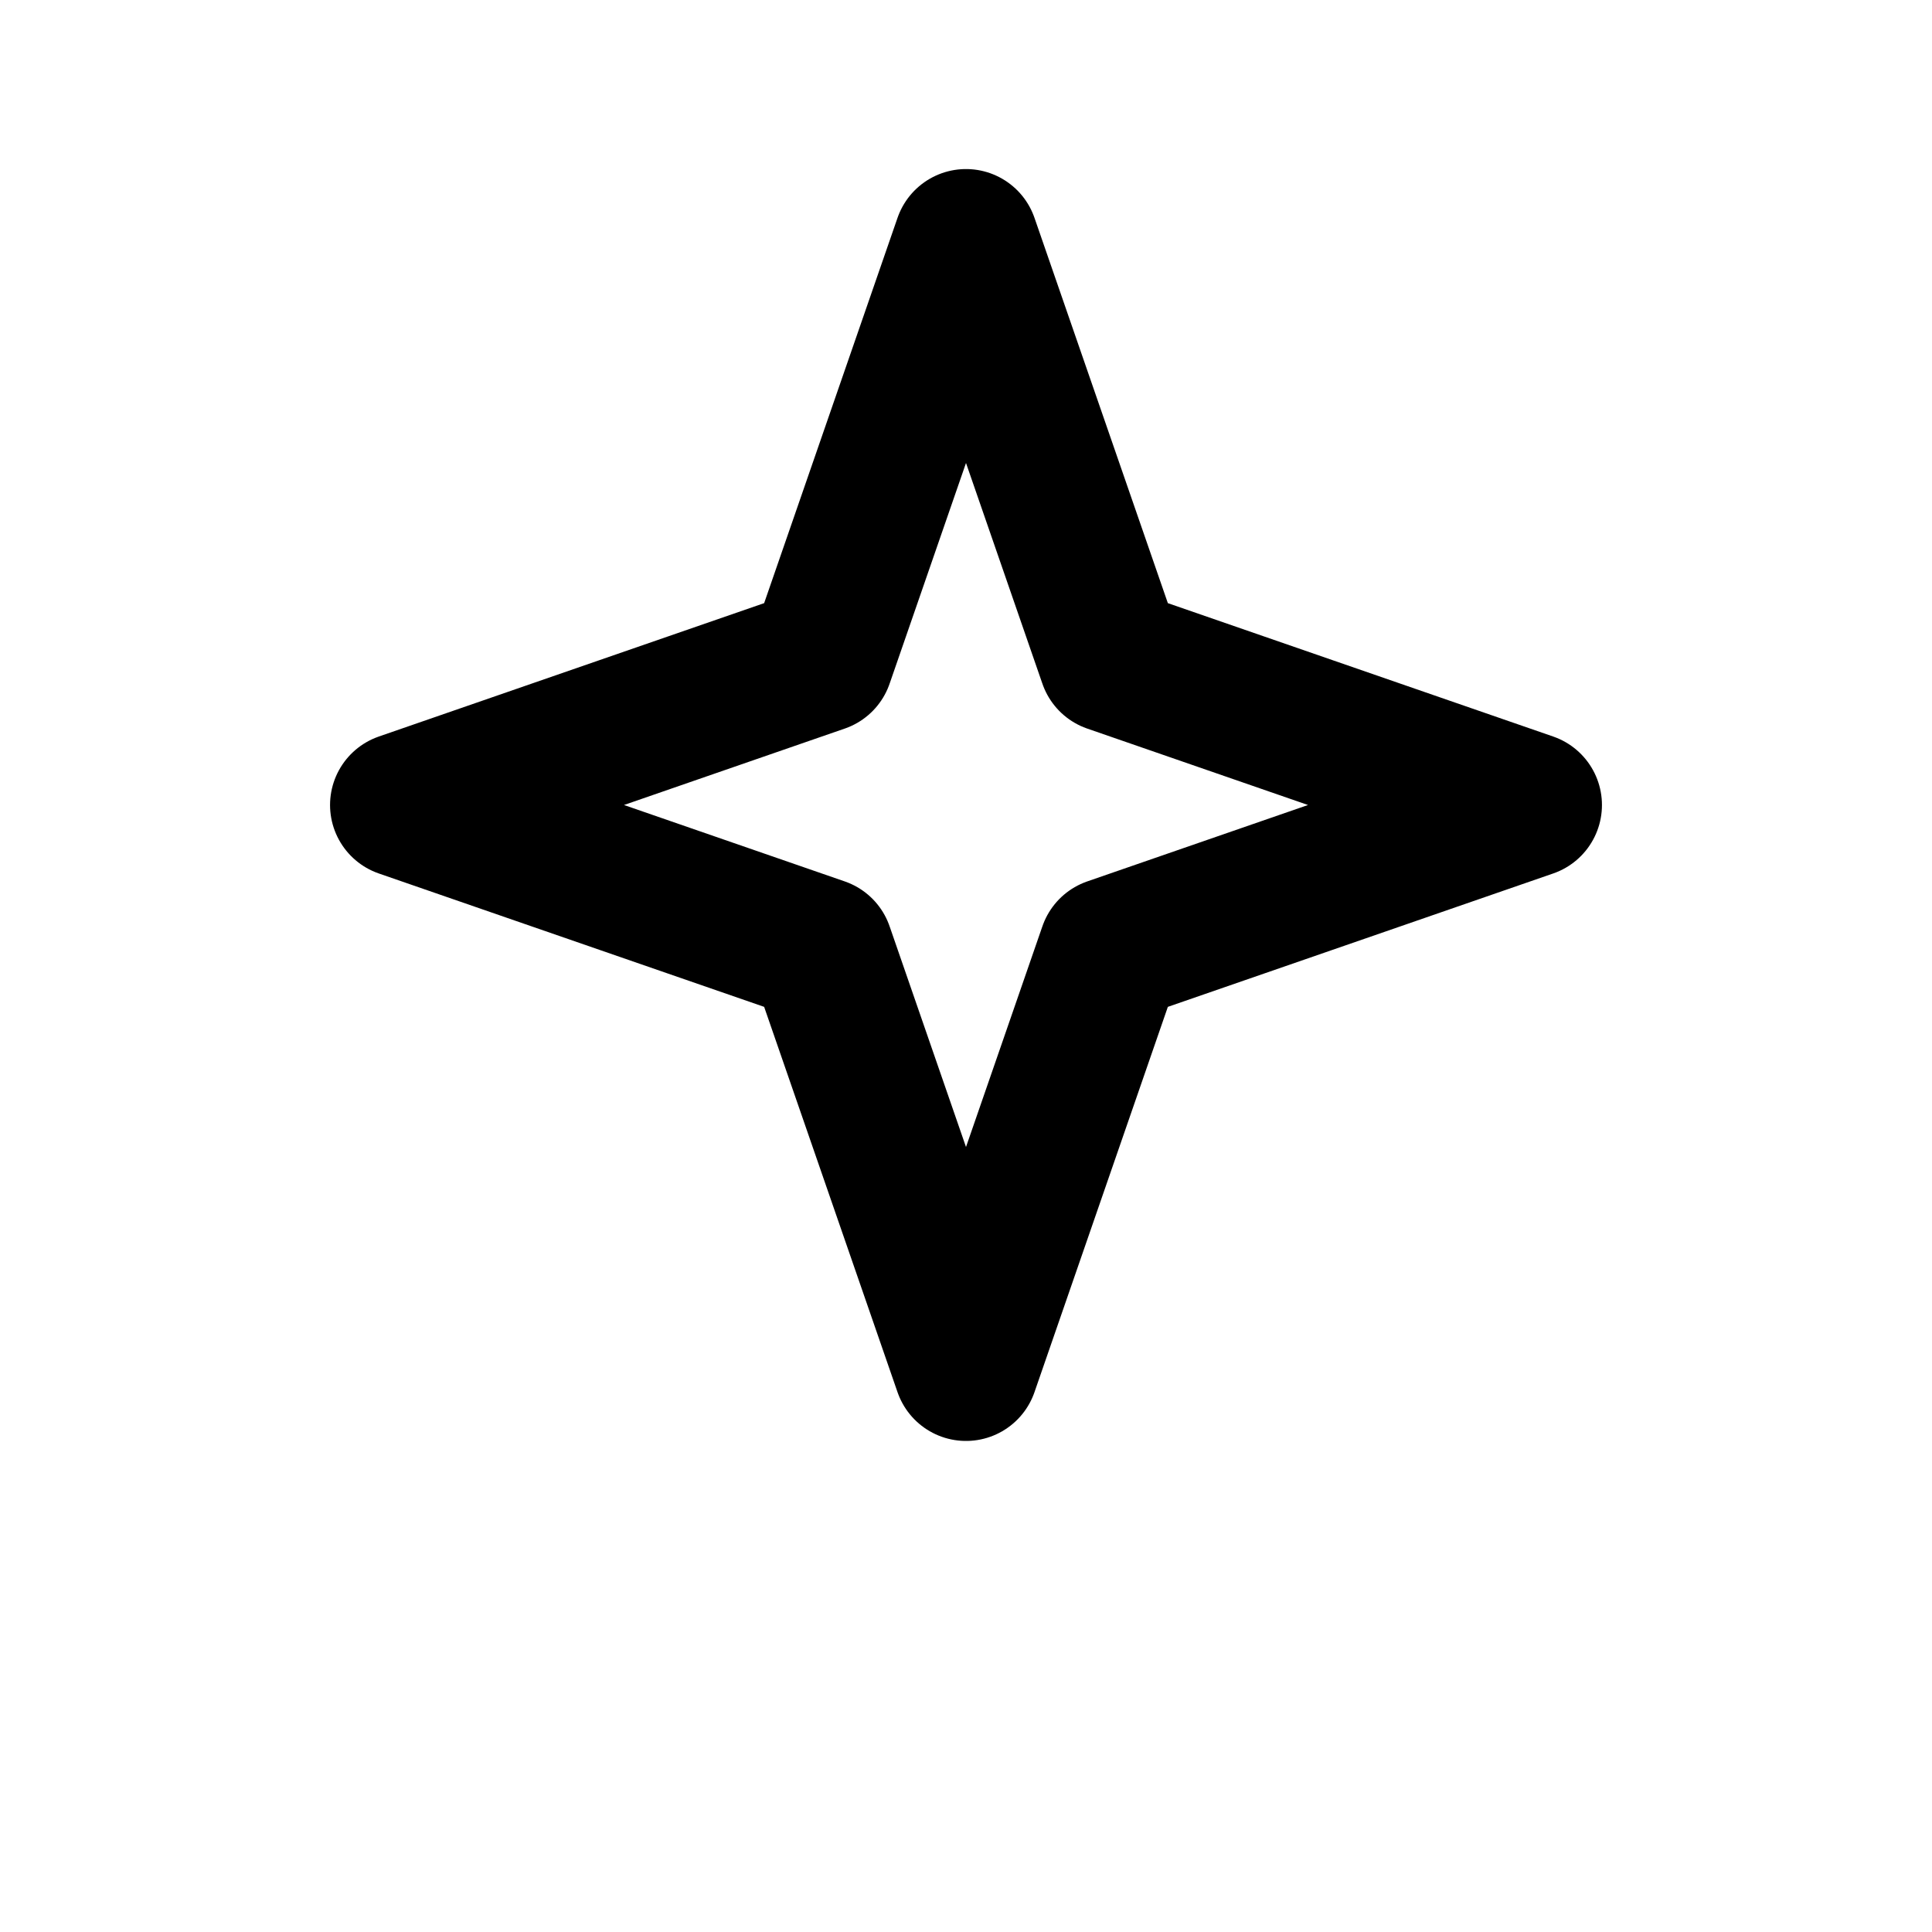
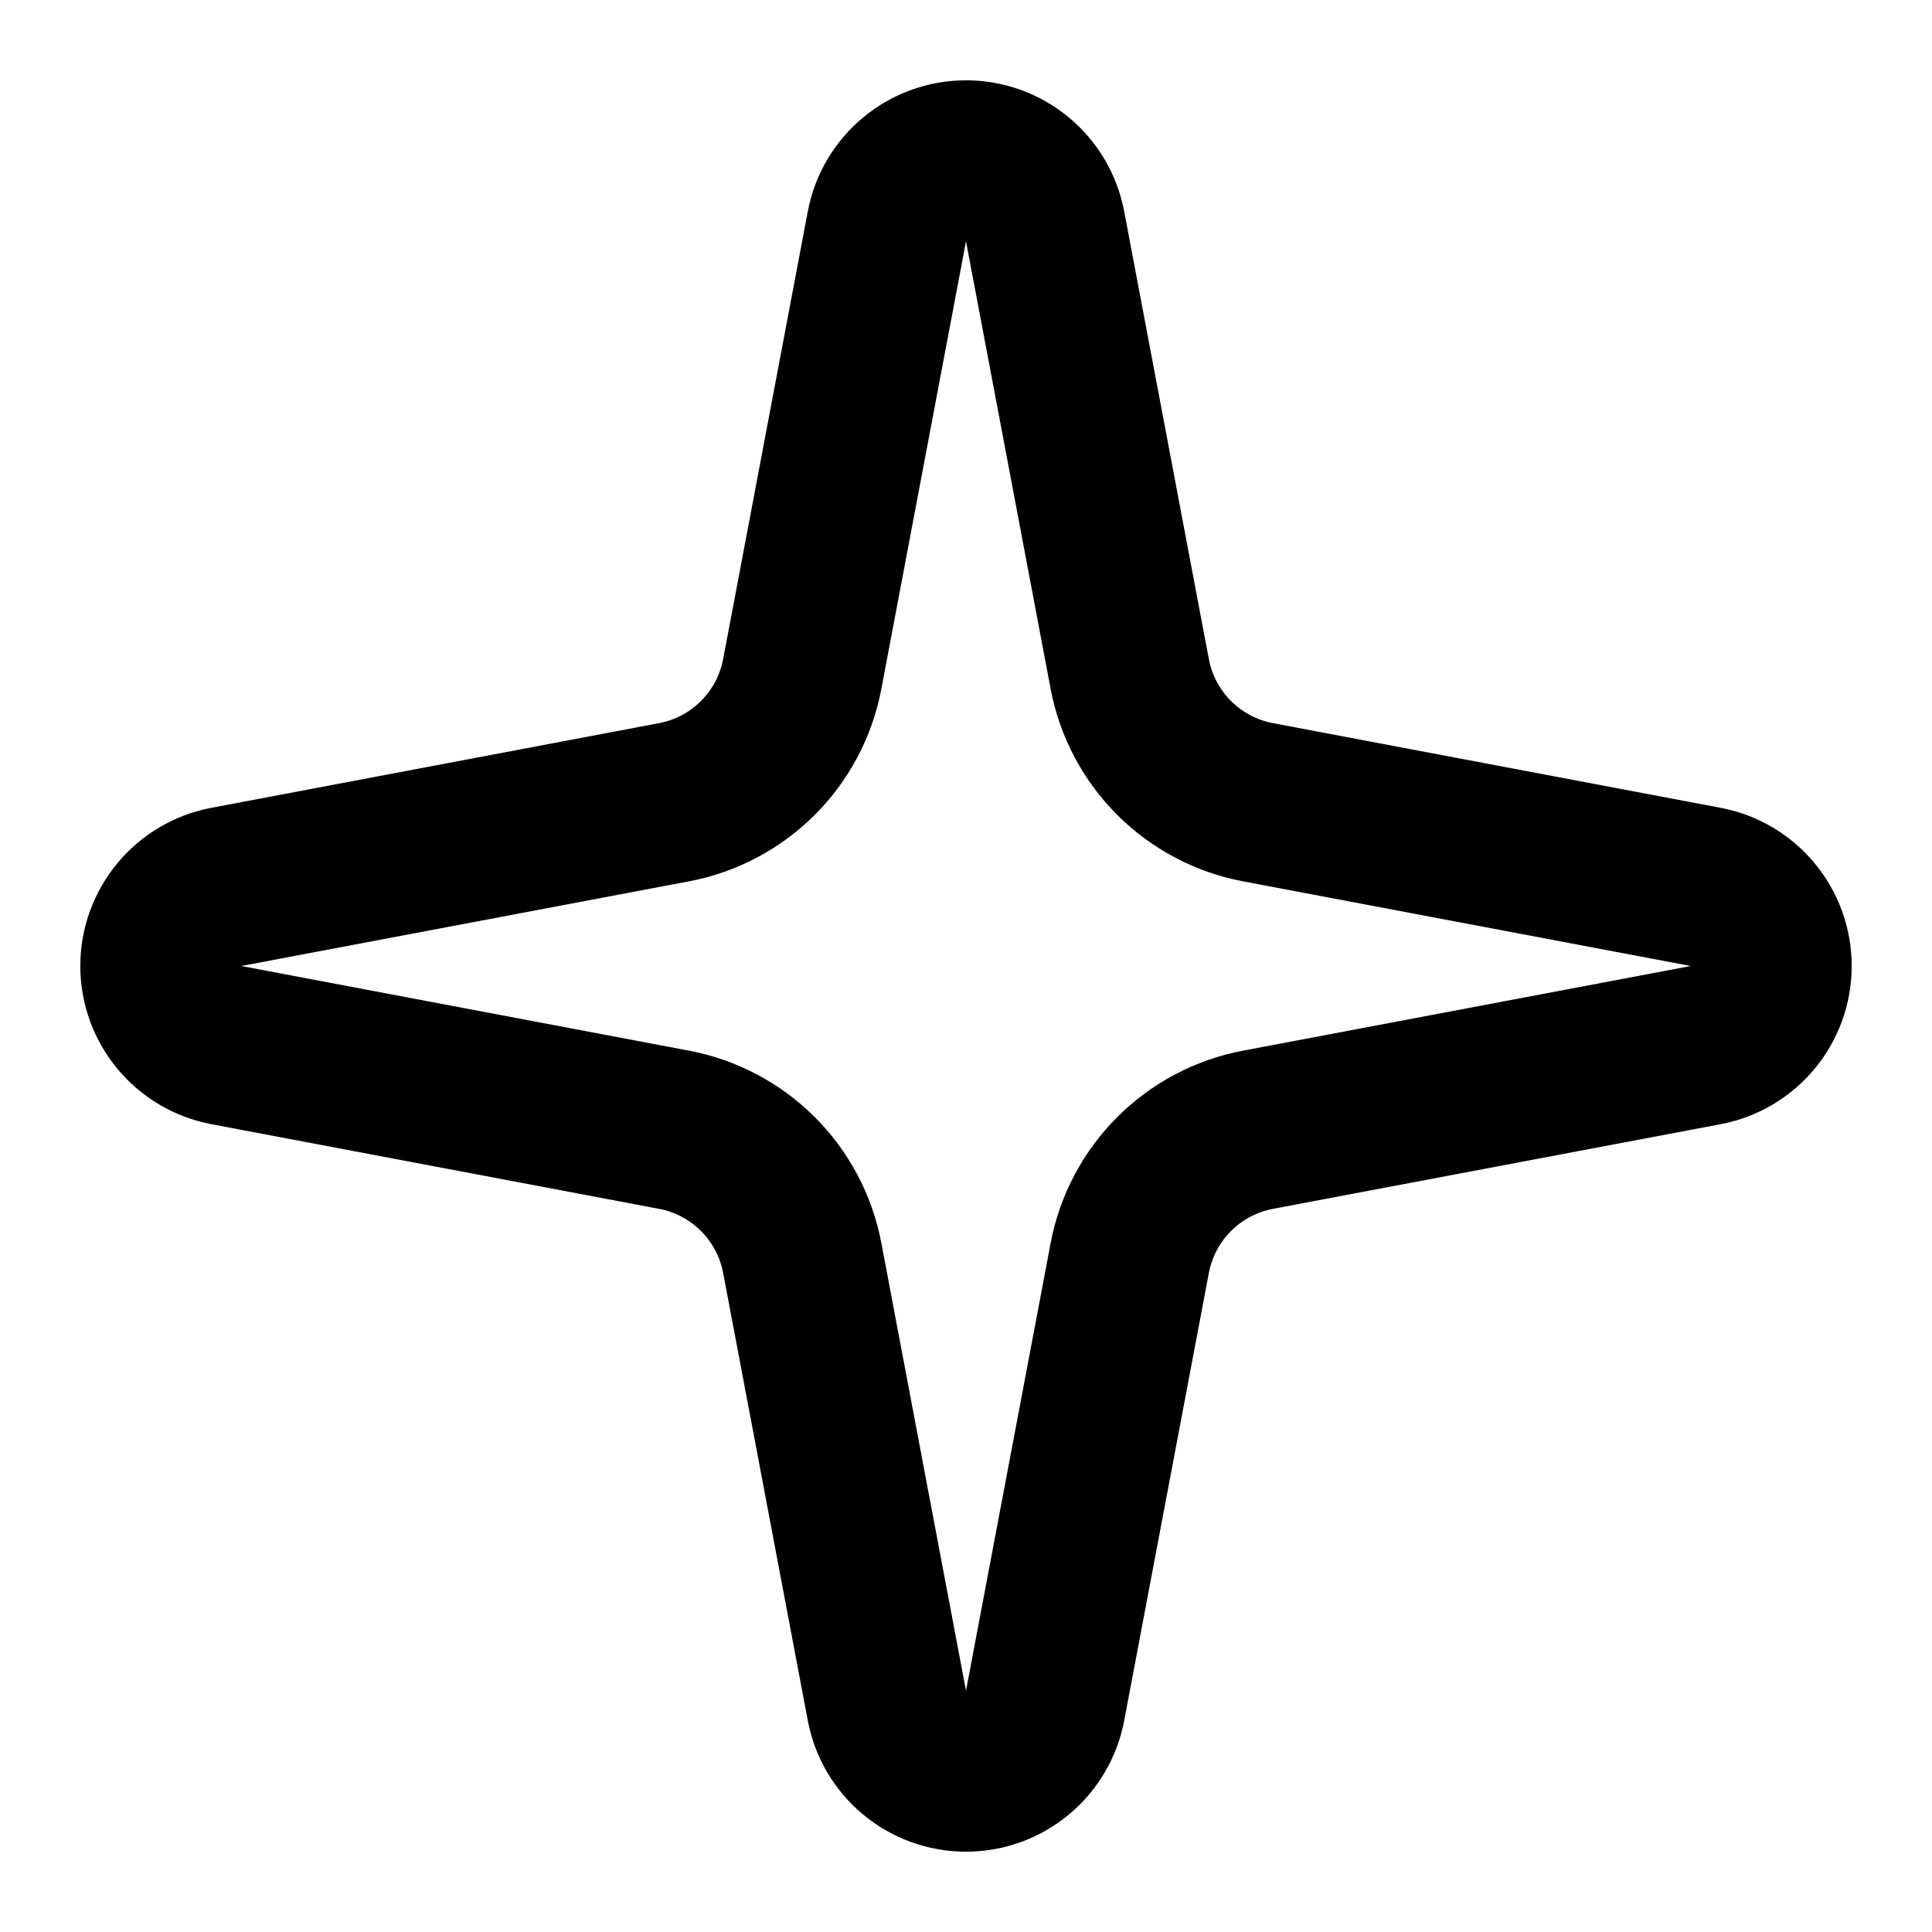
- <svg xmlns="http://www.w3.org/2000/svg" width="24" height="24" viewBox="0 0 24 24" fill="none" stroke="#000" stroke-width="1.8" stroke-linecap="round" stroke-linejoin="round">
-   <path d="M12 3l1.8 5.2L19 10l-5.2 1.8L12 17l-1.8-5.2L5 10l5.2-1.8z" />
+ <svg xmlns="http://www.w3.org/2000/svg" width="24" height="24" viewBox="0 0 24 24" fill="none" stroke="#000" stroke-width="2" stroke-linecap="round" stroke-linejoin="round">
+   <path d="M11.017 2.814a1 1 0 0 1 1.966 0l1.051 5.558a2 2 0 0 0 1.594 1.594l5.558 1.051a1 1 0 0 1 0 1.966l-5.558 1.051a2 2 0 0 0-1.594 1.594l-1.051 5.558a1 1 0 0 1-1.966 0l-1.051-5.558a2 2 0 0 0-1.594-1.594l-5.558-1.051a1 1 0 0 1 0-1.966l5.558-1.051a2 2 0 0 0 1.594-1.594z" />
</svg>
